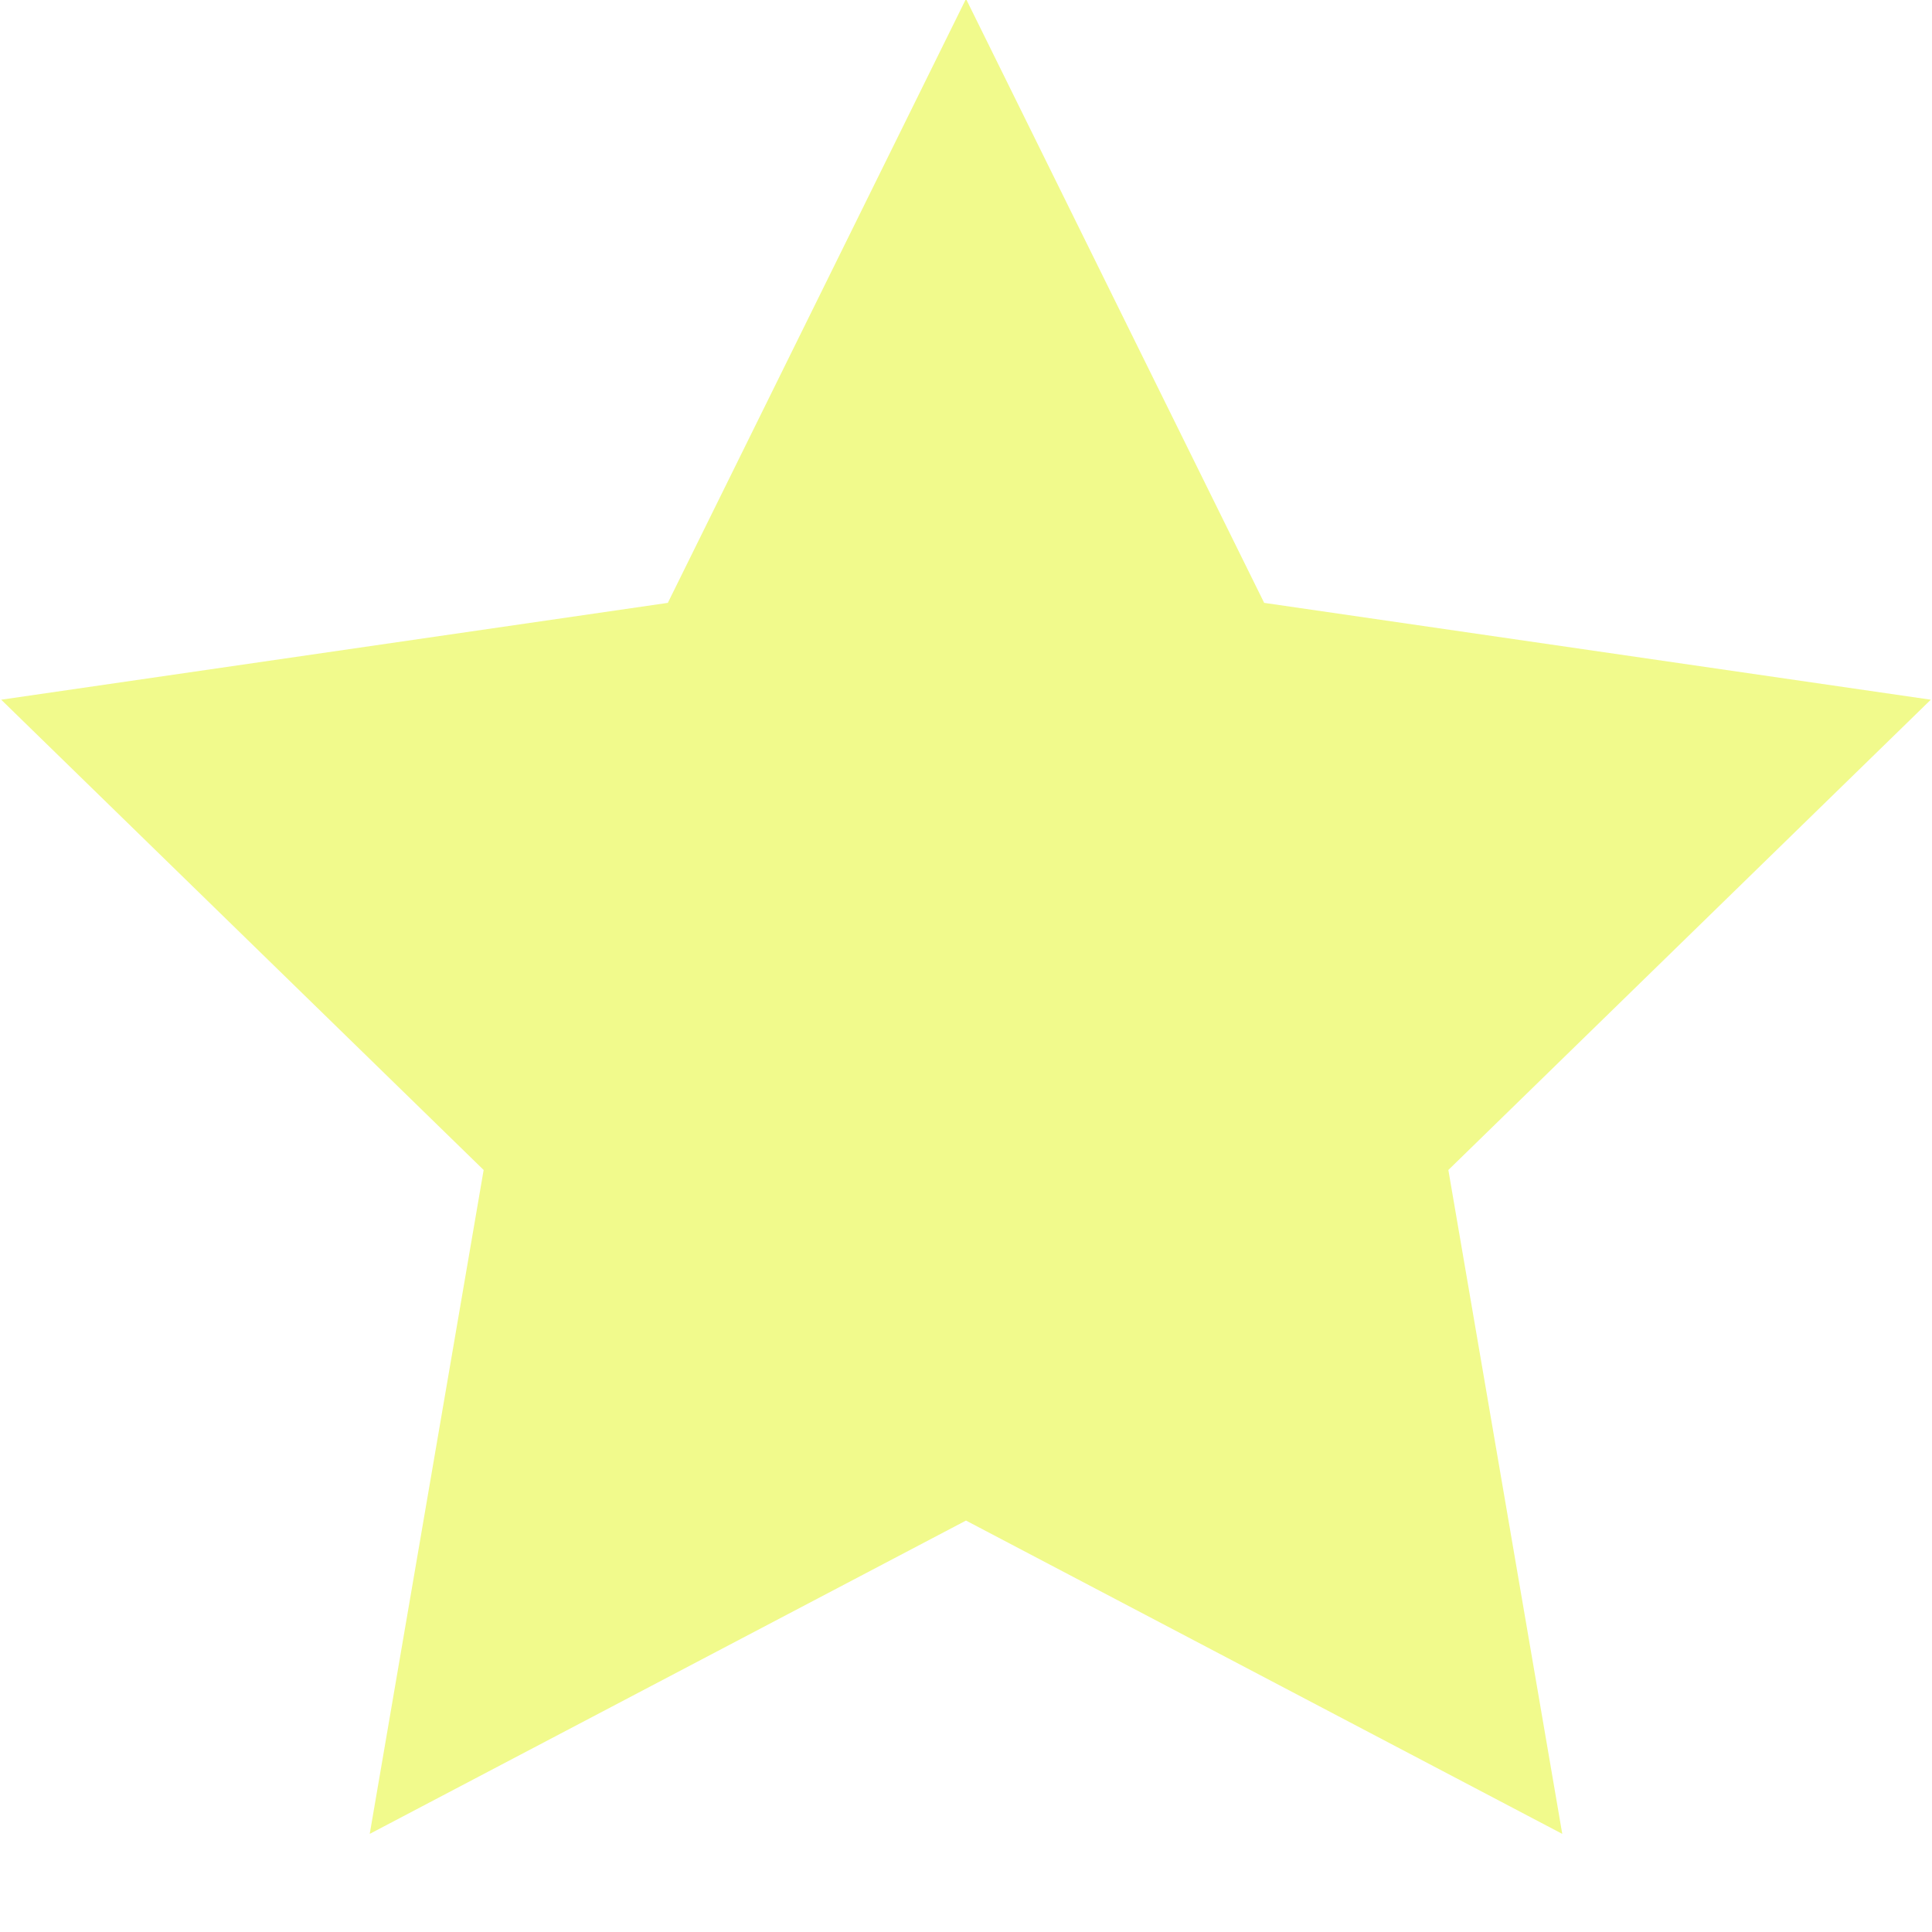
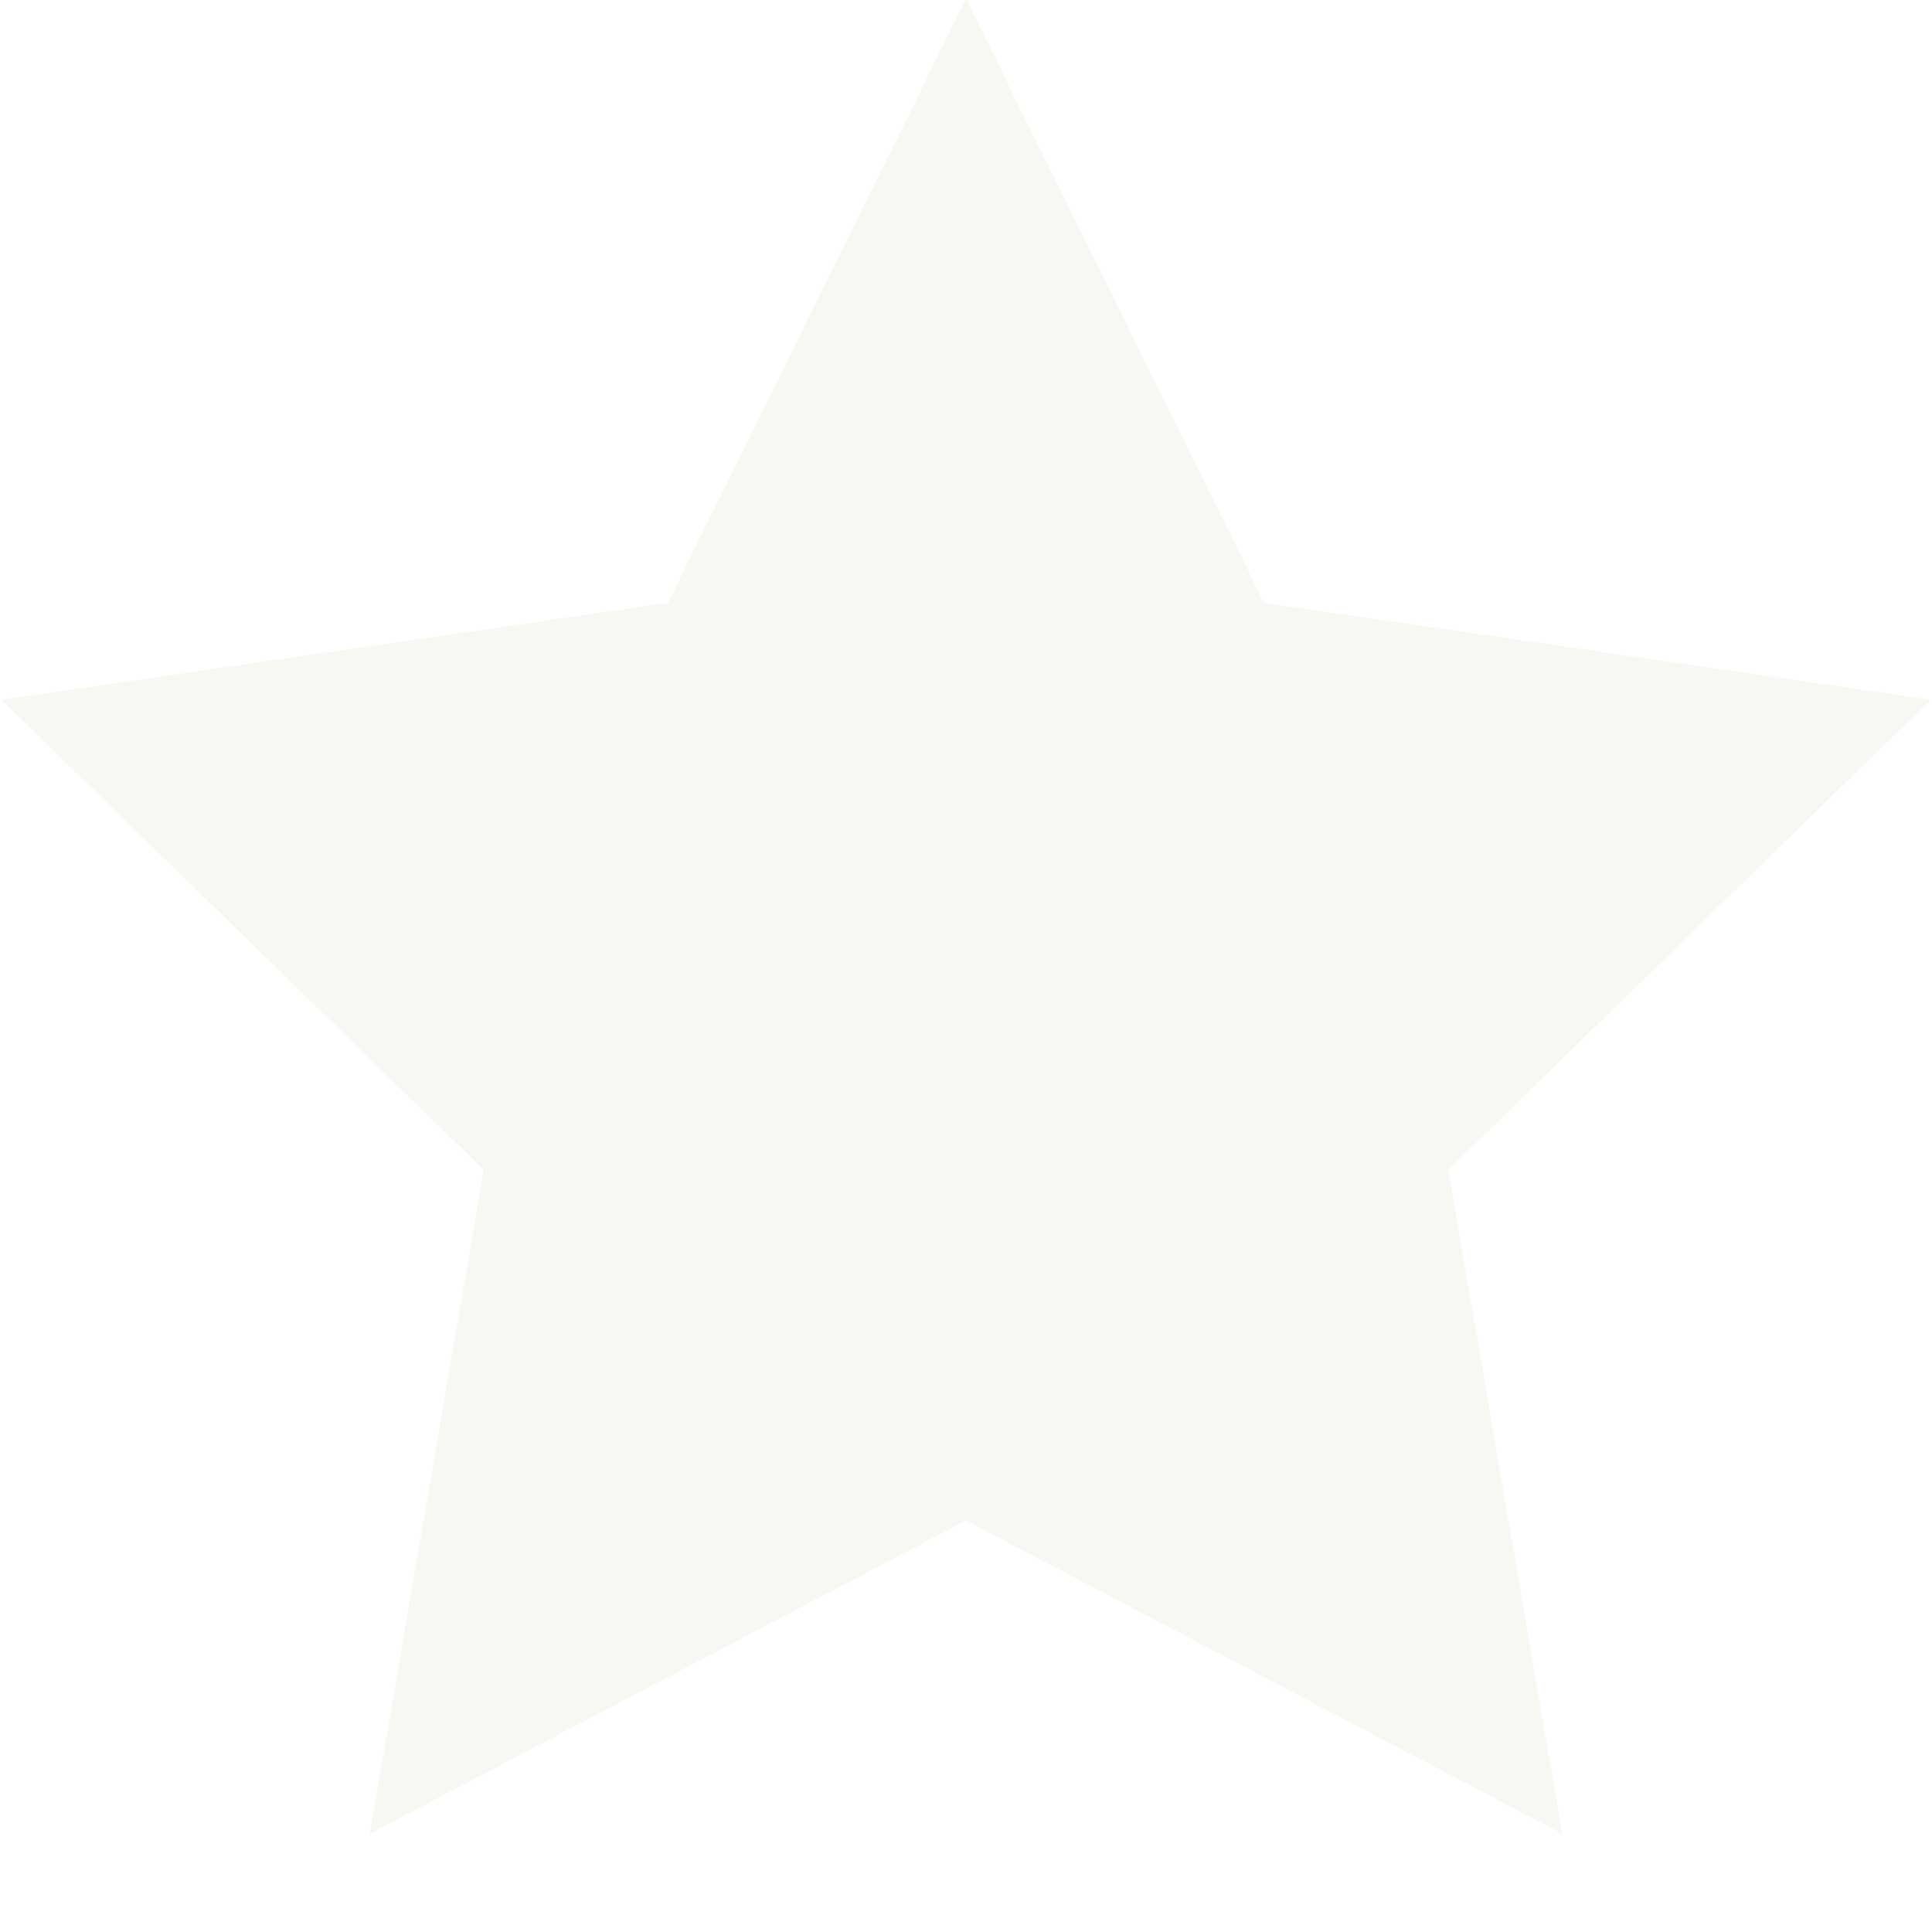
<svg xmlns="http://www.w3.org/2000/svg" height="20" width="20" viewBox="0 0 24 24">
-   <g fill="#F1FA8C" class="nc-icon-wrapper">
-     <polygon points="23.985 8.692 15.704 7.489 12 -.014 8.296 7.489 .015 8.692 6.008 14.534 4.593 22.781 12 18.889 19.407 22.781 17.992 14.534 23.985 8.692" stroke-width="0" fill="#F1FA8C" />
+   <g fill="#f8f8f2" class="nc-icon-wrapper">
+     <polygon points="23.985 8.692 15.704 7.489 12 -.014 8.296 7.489 .015 8.692 6.008 14.534 4.593 22.781 12 18.889 19.407 22.781 17.992 14.534 23.985 8.692" stroke-width="0" fill="#f8f8f2" />
  </g>
</svg>
